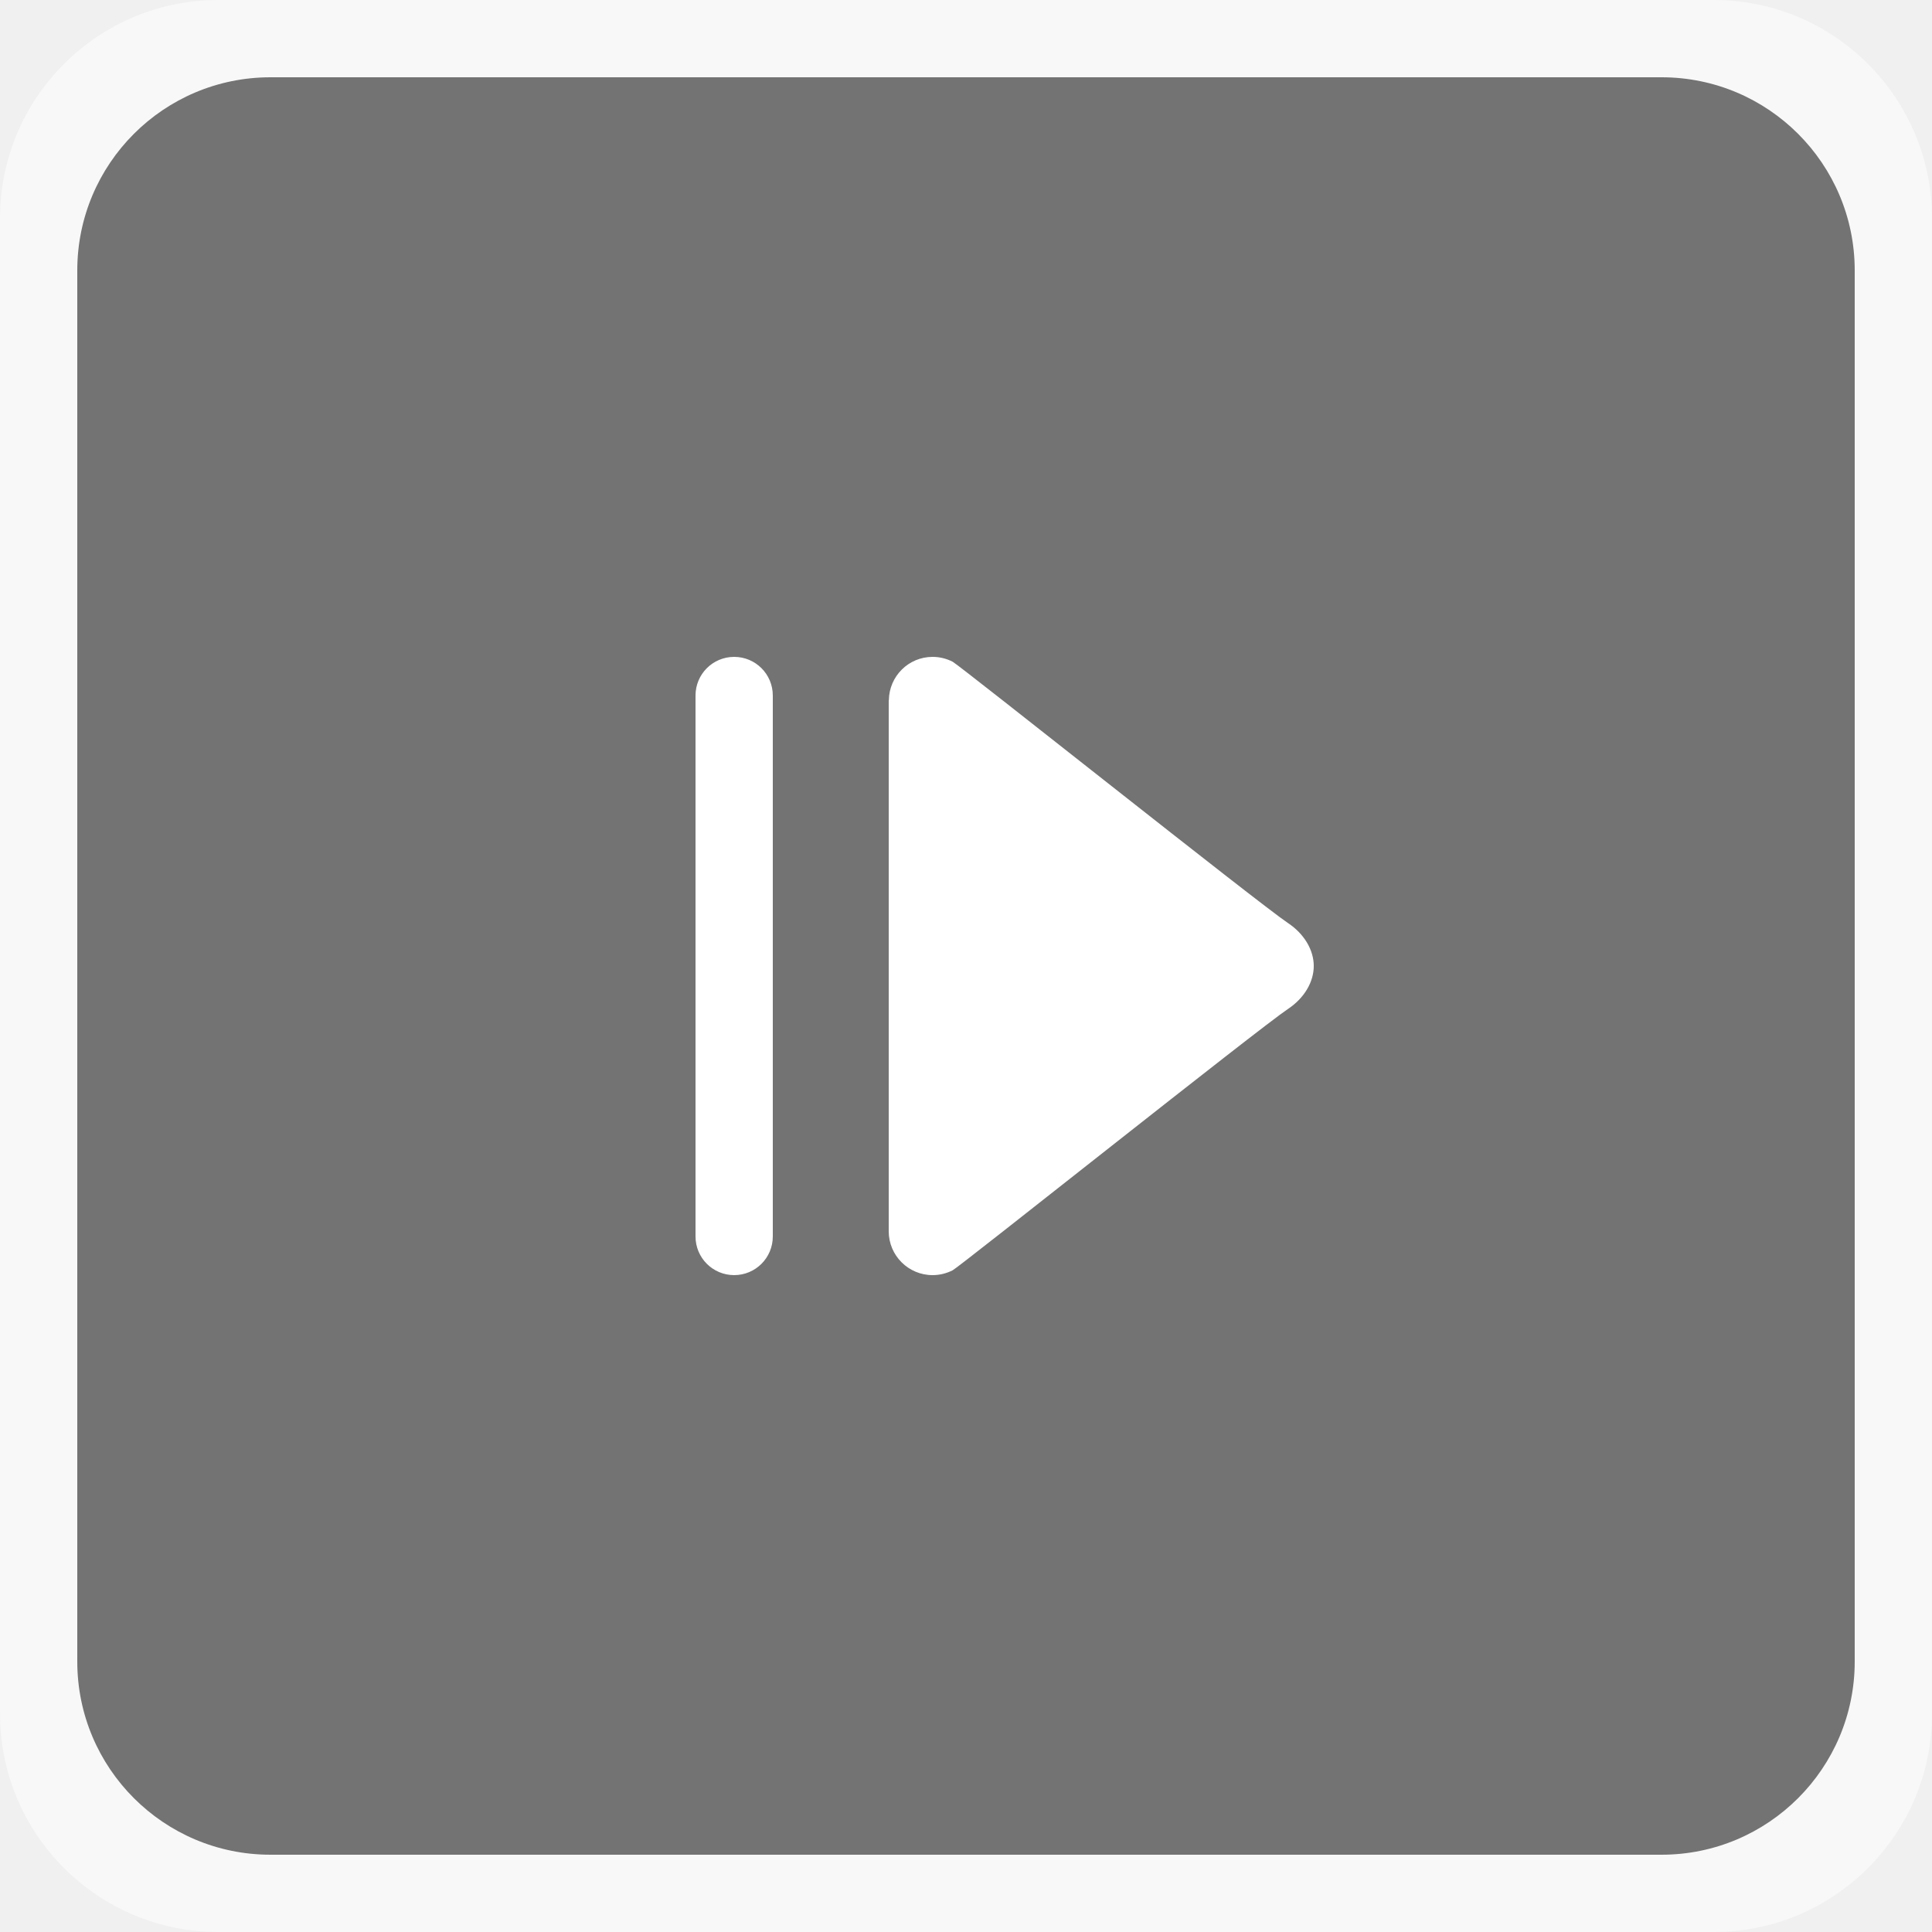
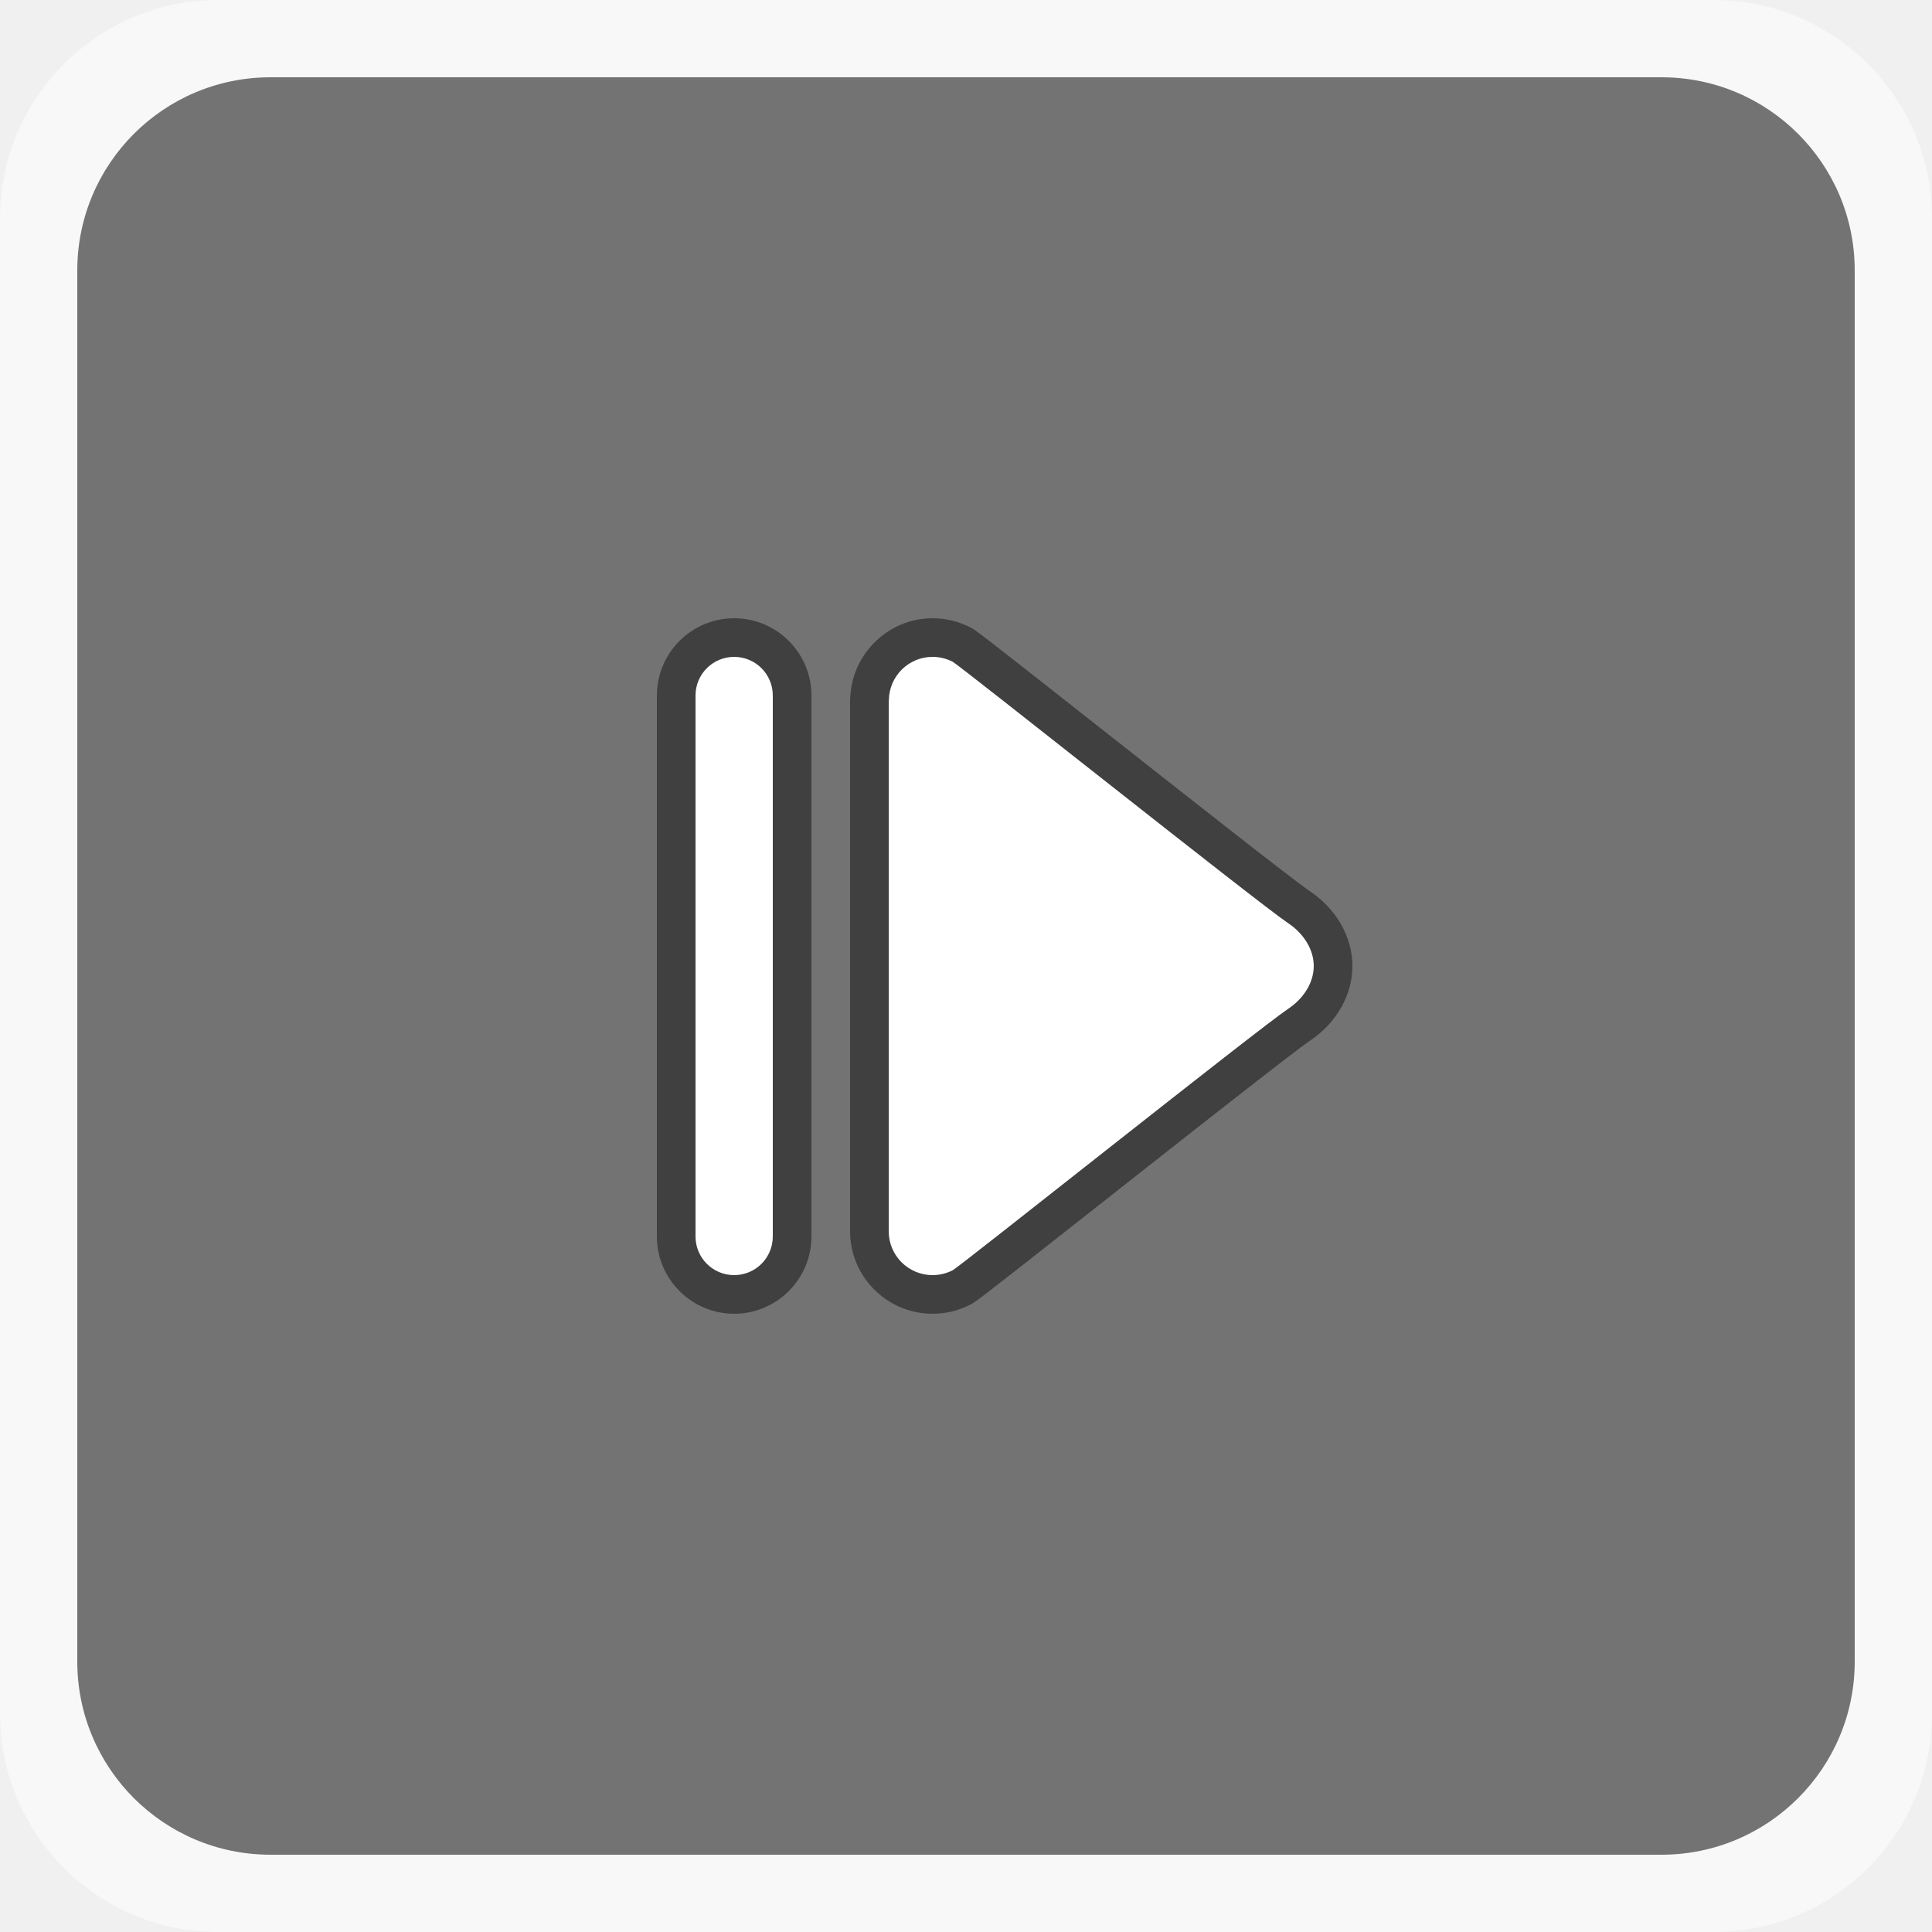
<svg xmlns="http://www.w3.org/2000/svg" viewBox="0 0 266.667 266.667" height="266.667" width="266.667" xml:space="preserve" id="svg2" version="1.1">
  <defs id="defs6">
    <clipPath id="clipPath18" clipPathUnits="userSpaceOnUse">
      <path id="path16" d="M 0,256 H 256 V 0 H 0 Z" />
    </clipPath>
    <clipPath id="clipPath26" clipPathUnits="userSpaceOnUse">
      <path id="path24" d="M 28,228 H 228 V 28 H 28 Z" />
    </clipPath>
  </defs>
  <g transform="matrix(1.333333,0,0,-1.333333,-37.33333,304)" id="g10">
    <g id="g12">
      <g clip-path="url(#clipPath18)" id="g14">
        <g id="g20">
          <g id="g22" />
          <g id="g34">
            <g style="opacity:0.5" id="g32" clip-path="url(#clipPath26)">
              <g id="g30" transform="translate(205.4189,228)">
                <path id="path28" style="fill:#ffffff;fill-opacity:1;fill-rule:nonzero;stroke:none" d="m 0,0 h -154.838 c -12.452,0 -22.581,-10.129 -22.581,-22.581 v -154.838 c 0,-12.451 10.129,-22.581 22.581,-22.581 L 0,-200 c 12.451,0 22.581,10.13 22.581,22.581 V -22.581 C 22.581,-10.129 12.451,0 0,0" />
              </g>
            </g>
          </g>
        </g>
        <g transform="translate(200,36)" id="g36">
          <path id="path38" style="fill:#737373;fill-opacity:1;fill-rule:nonzero;stroke:none" d="m 0,0 h -144 c -11.046,0 -20,8.954 -20,20 v 144 c 0,11.046 8.954,20 20,20 H 0 c 11.046,0 20,-8.954 20,-20 V 20 C 20,8.954 11.046,0 0,0" />
        </g>
-         <g transform="translate(104,160)" id="g40">
-           <path id="path42" style="fill:#ffffff;fill-opacity:1;fill-rule:nonzero;stroke:none" d="m 0,0 c -2.212,0 -4,-1.788 -4,-4 v -56 c 0,-2.212 1.788,-4 4,-4 2.212,0 4,1.788 4,4 V -4 C 4,-1.788 2.212,0 0,0 M 57.34,-27.56 C 54.36,-25.572 23.356,-0.884 22.62,-0.504 21.996,-0.184 21.288,0 20.54,0 18.056,0 16.052,-1.996 16.016,-4.472 16.012,-4.492 16,-4.508 16,-4.528 V -59.46 c 0,-2.508 2.032,-4.54 4.54,-4.54 0.752,0 1.456,0.184 2.084,0.504 0.74,0.38 31.748,25.08 34.728,27.064 1.656,1.104 2.648,2.768 2.648,4.432 0,1.664 -0.996,3.332 -2.66,4.44" />
+         <g transform="translate(104,164)" id="g40">
+           <path id="path42" style="fill:#404040;fill-opacity:1;fill-rule:nonzero;stroke:none" d="m 0,0 c -4.411,0 -8,-3.589 -8,-8 v -56 c 0,-4.411 3.589,-8 8,-8 4.411,0 8,3.589 8,8 V -8 C 8,-3.589 4.411,0 0,0 M 20.54,0 C 16.036,0 12.296,-3.568 12.031,-8.031 12.01,-8.195 12,-8.361 12,-8.528 V -63.46 c 0,-4.709 3.831,-8.54 8.54,-8.54 1.364,0 2.676,0.316 3.9,0.94 0.583,0.3 0.672,0.345 13.655,10.573 8.398,6.617 19.901,15.678 21.473,16.725 2.776,1.851 4.432,4.752 4.432,7.762 0,3.013 -1.661,5.917 -4.443,7.77 -1.573,1.049 -13.087,10.118 -21.494,16.74 C 25.109,-1.288 25.022,-1.243 24.455,-0.95 23.24,-0.327 21.89,0 20.54,0" />
+         </g>
+         <g transform="translate(104,160)" id="g44">
+           <path id="path46" style="fill:#ffffff;fill-opacity:1;fill-rule:nonzero;stroke:none" d="m 0,0 c -2.212,0 -4,-1.788 -4,-4 v -56 c 0,-2.212 1.788,-4 4,-4 2.212,0 4,1.788 4,4 V -4 C 4,-1.788 2.212,0 0,0 M 57.34,-27.56 C 54.36,-25.572 23.356,-0.884 22.62,-0.504 21.996,-0.184 21.288,0 20.54,0 18.056,0 16.052,-1.996 16.016,-4.472 16.012,-4.492 16,-4.508 16,-4.528 V -59.46 c 0,-2.508 2.032,-4.54 4.54,-4.54 0.752,0 1.456,0.184 2.084,0.504 0.74,0.38 31.748,25.08 34.728,27.064 1.656,1.104 2.648,2.768 2.648,4.432 0,1.664 -0.996,3.332 -2.66,4.44" />
        </g>
      </g>
    </g>
  </g>
</svg>
